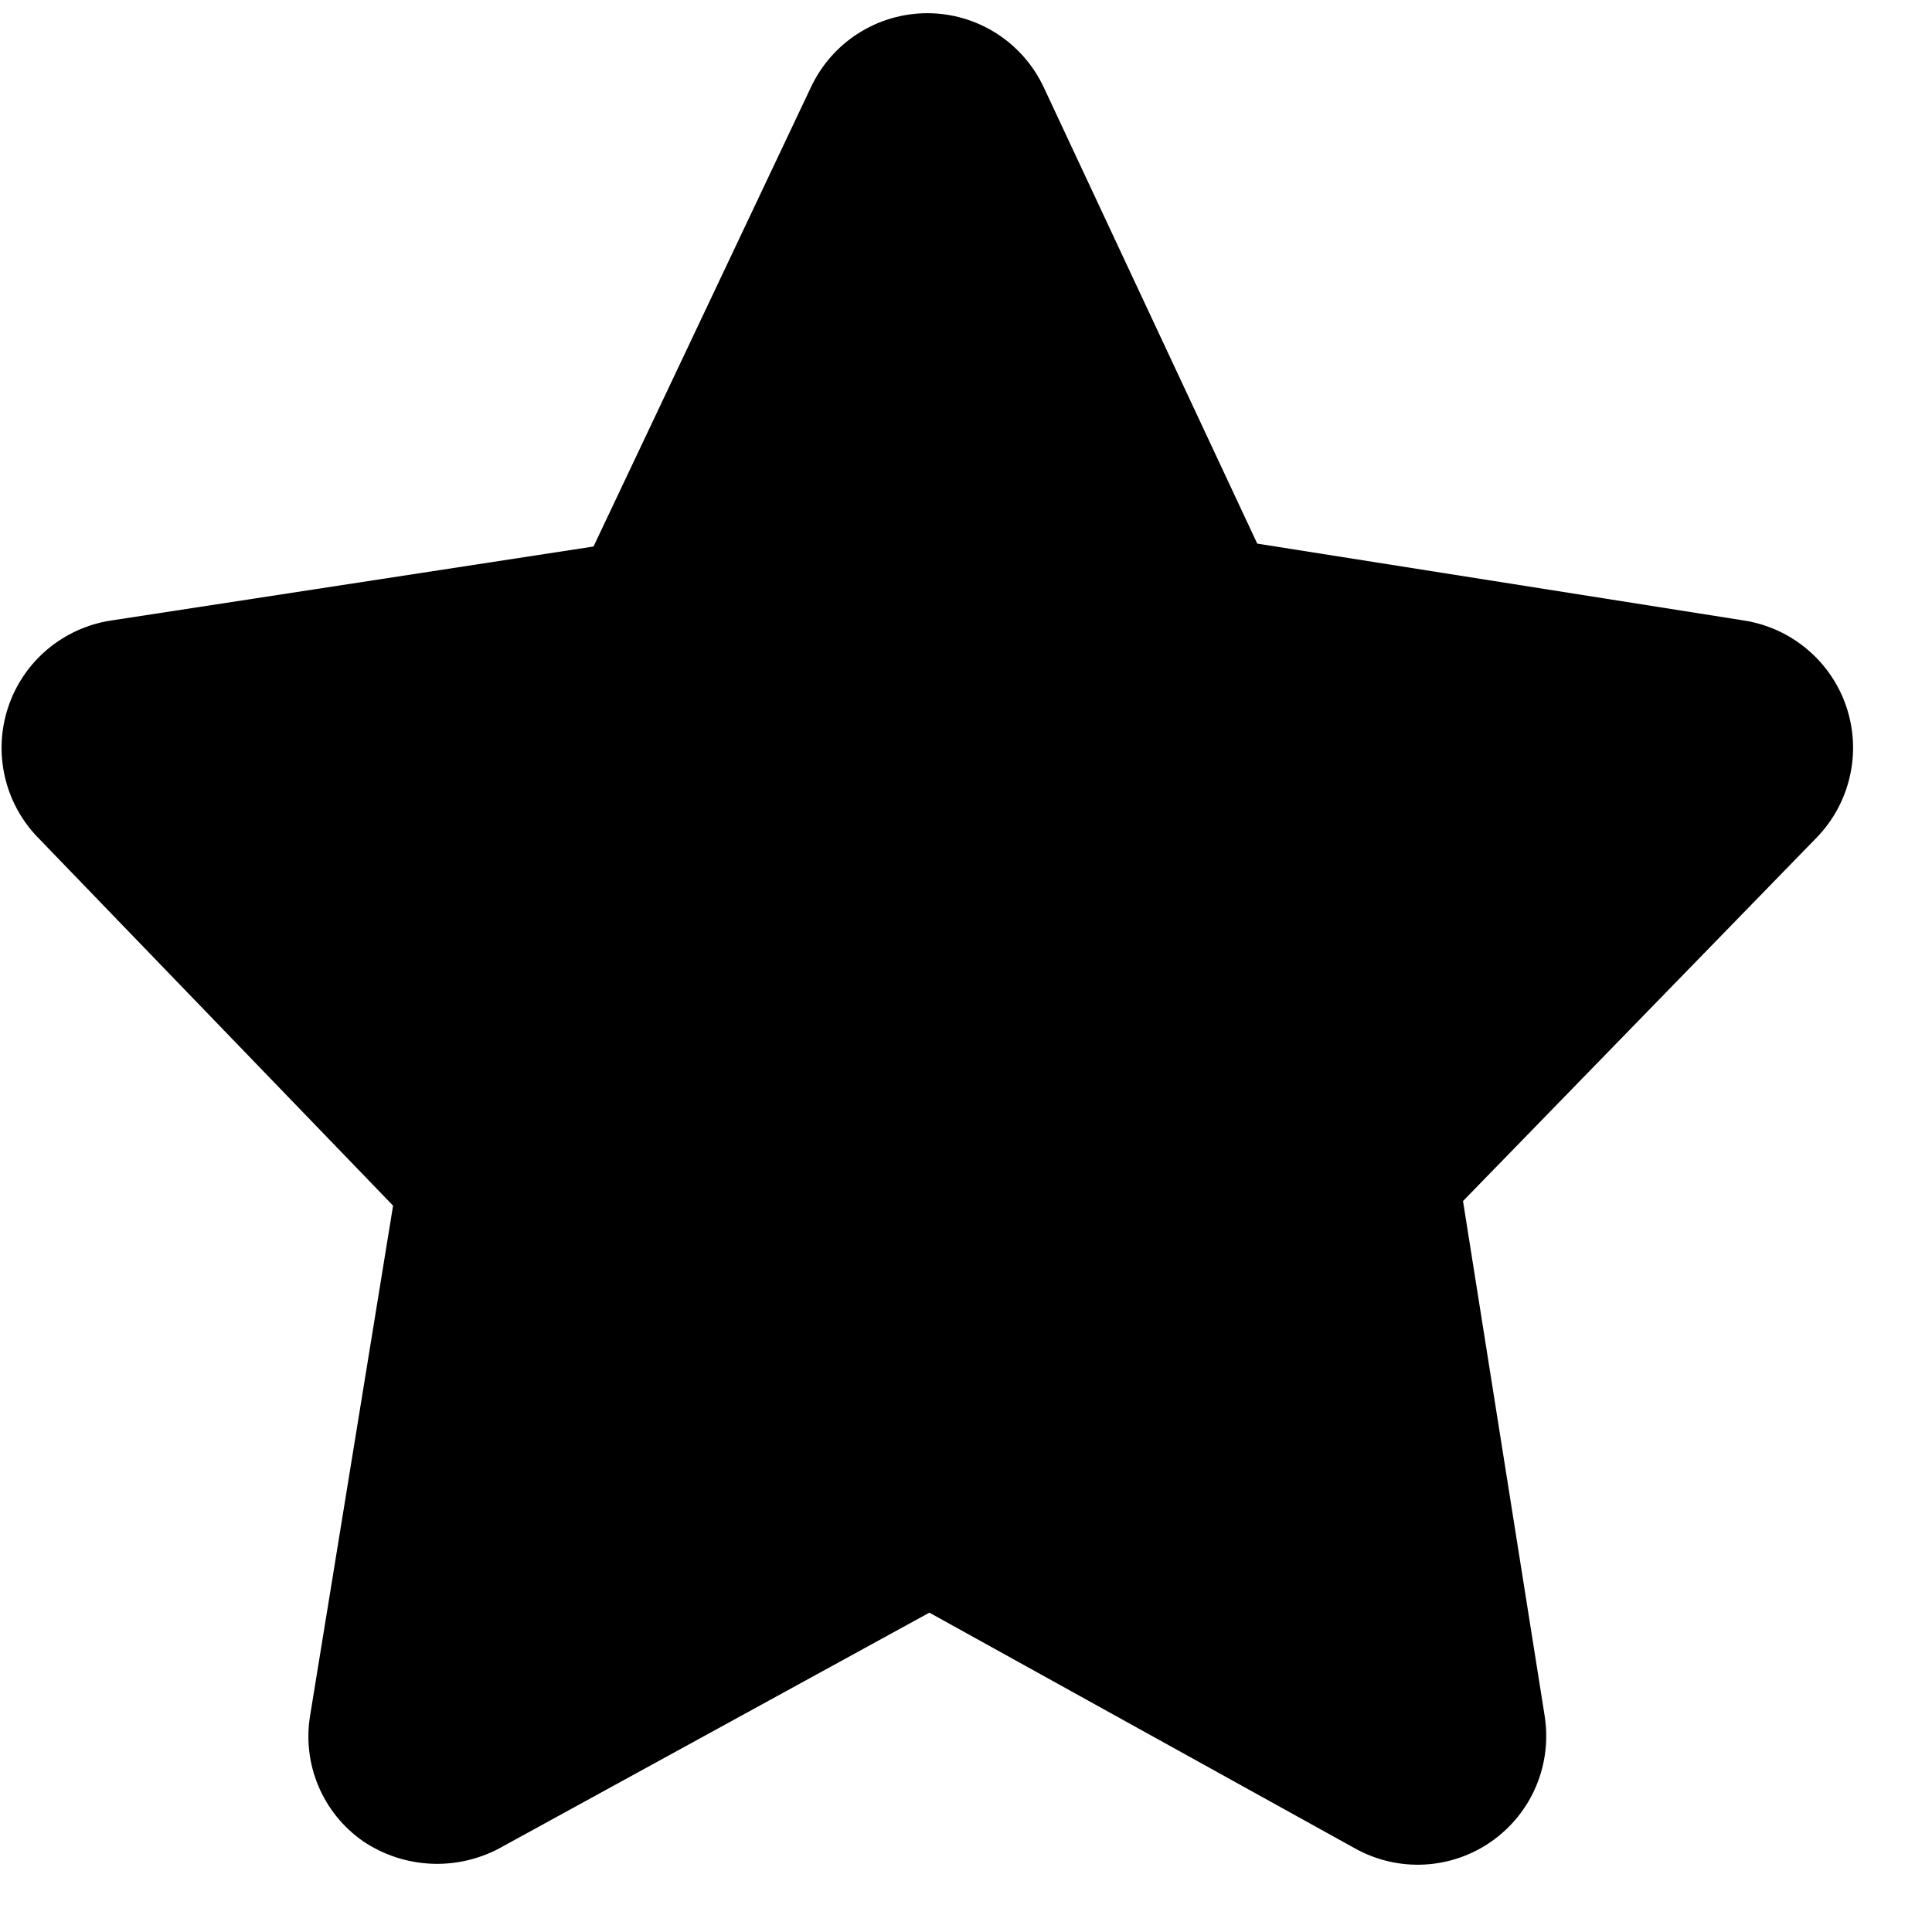
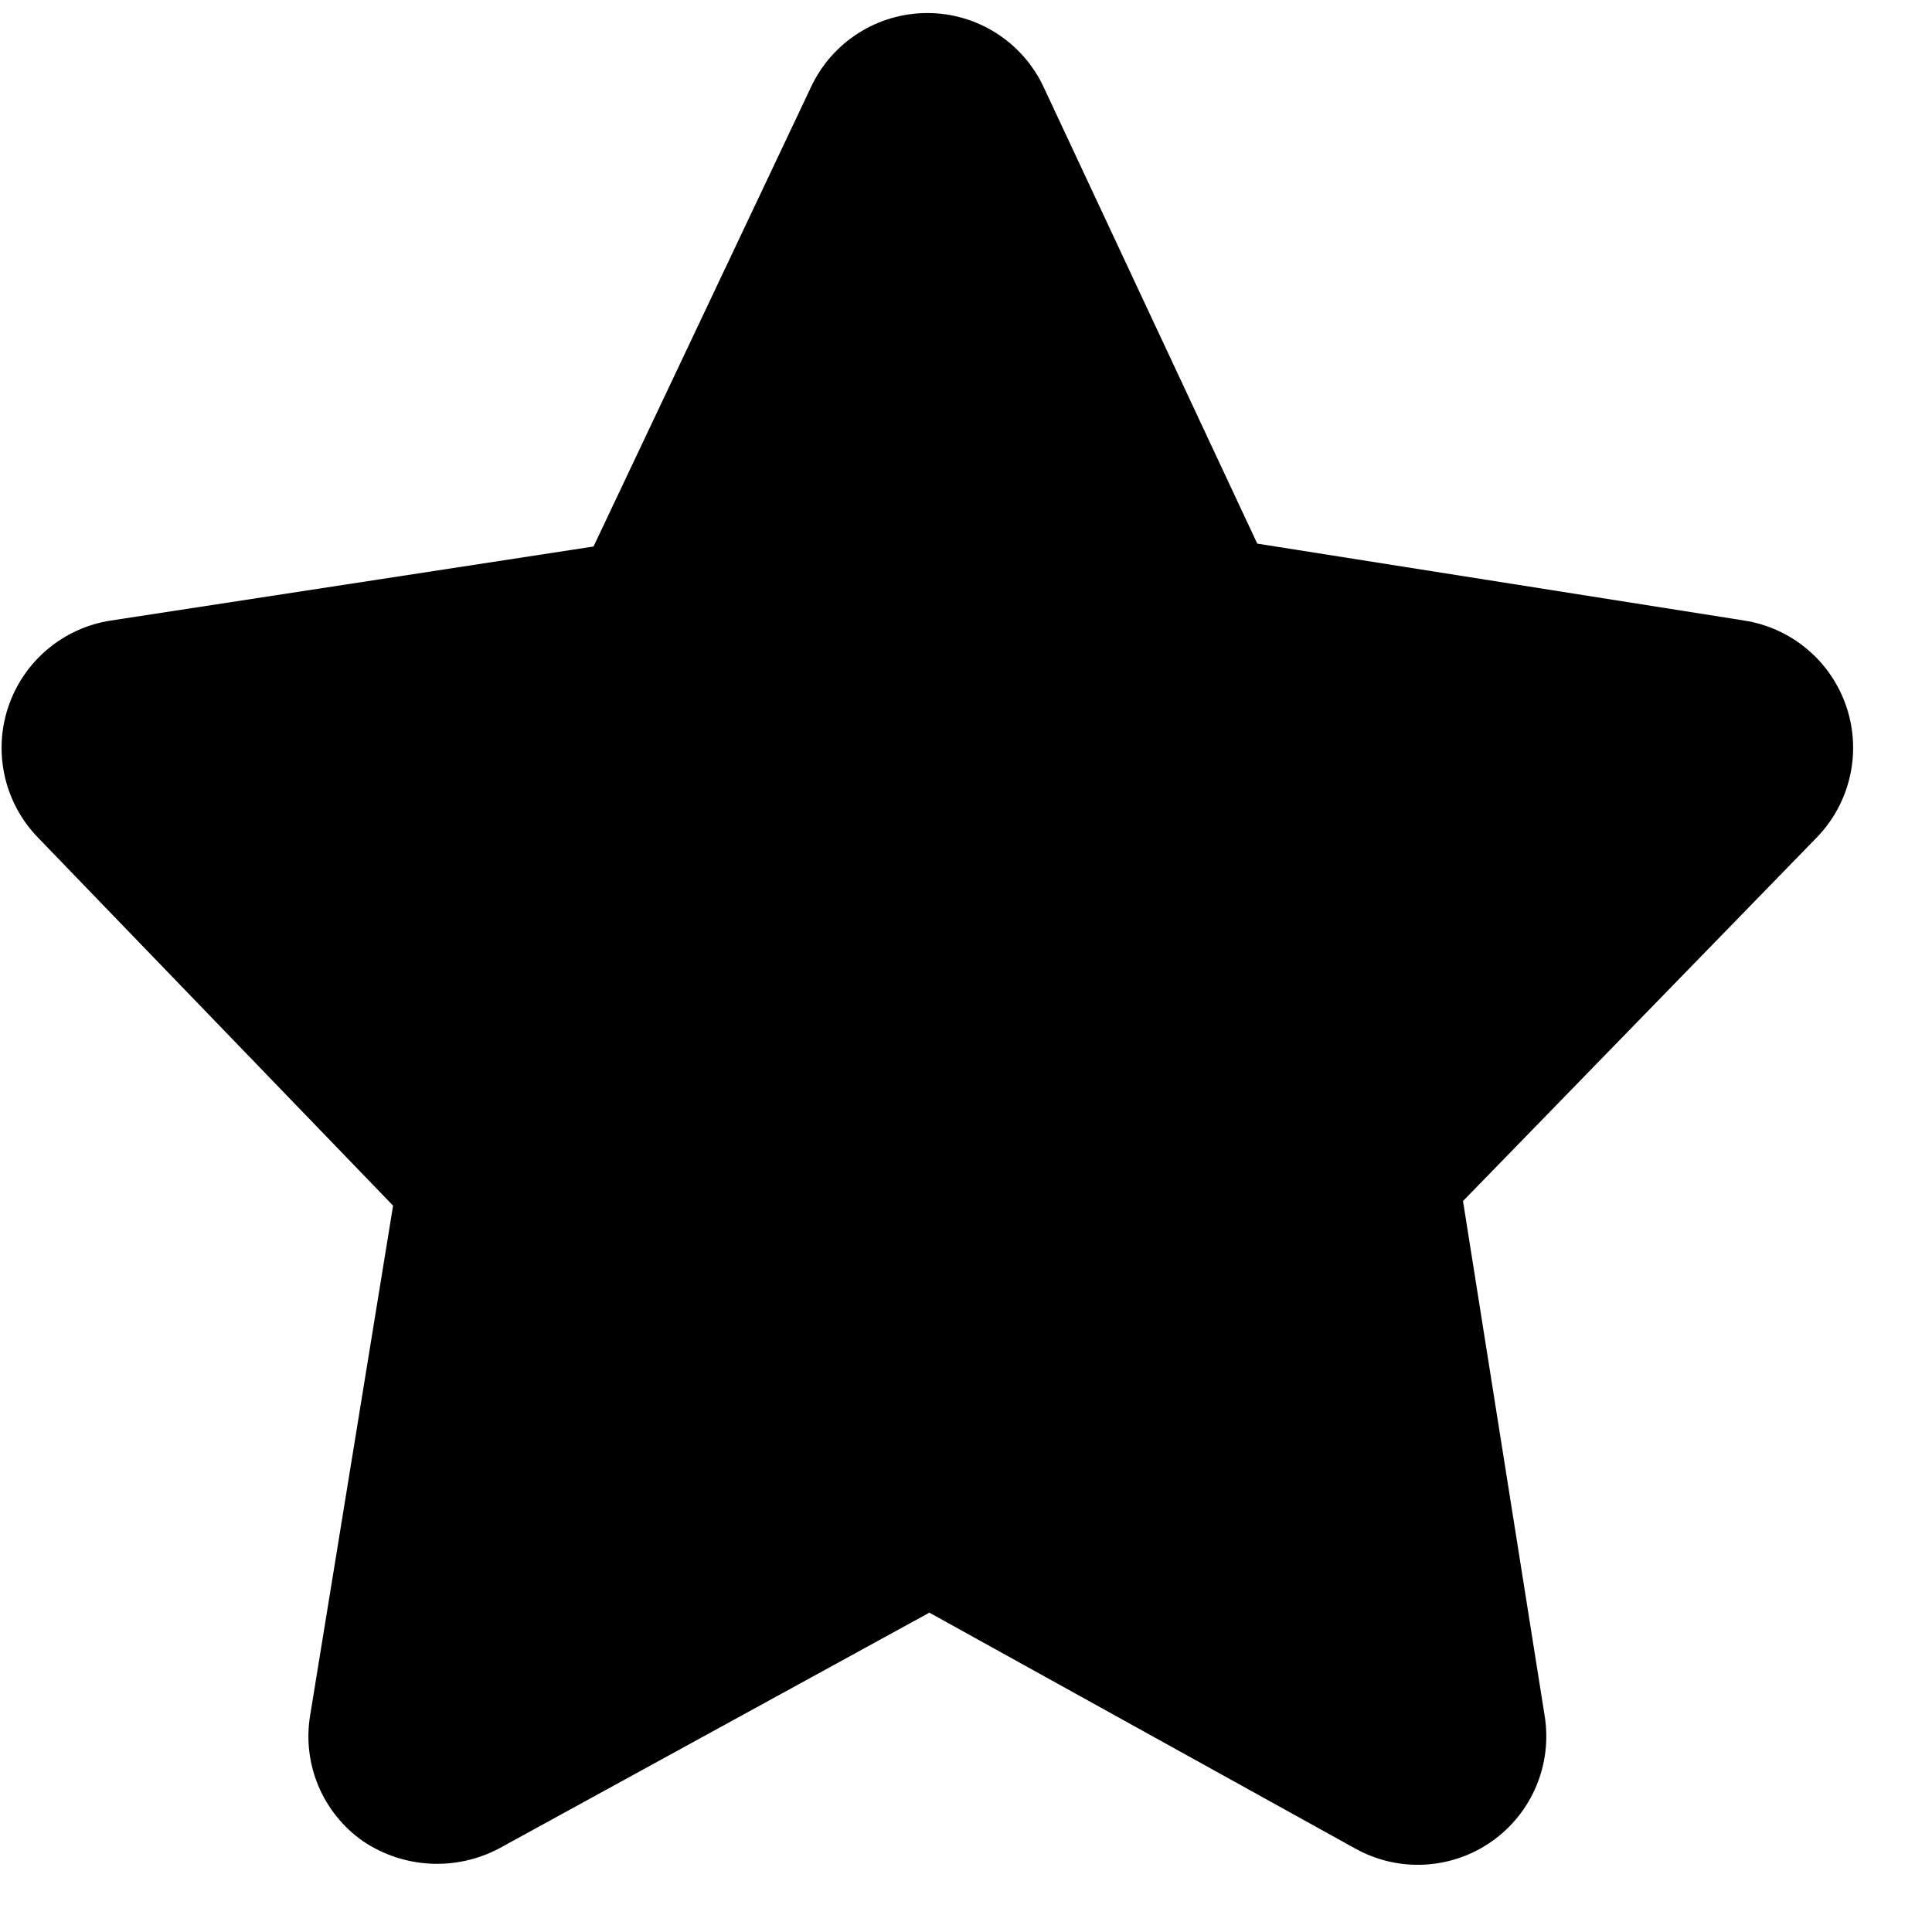
- <svg xmlns="http://www.w3.org/2000/svg" width="24" height="24" viewBox="0 0 24 24" fill="none">
-   <path d="M4.883 14.977L3.853 21.307C3.803 21.604 3.838 21.908 3.955 22.186C4.071 22.463 4.264 22.701 4.511 22.873C4.758 23.039 5.045 23.135 5.342 23.151C5.639 23.167 5.935 23.102 6.198 22.963L11.545 20.033L16.835 22.963C17.098 23.109 17.396 23.178 17.696 23.162C17.996 23.146 18.285 23.046 18.53 22.873C18.776 22.7 18.968 22.461 19.084 22.184C19.2 21.907 19.235 21.603 19.187 21.307L18.174 14.92L22.566 10.406C22.771 10.195 22.914 9.932 22.979 9.646C23.045 9.36 23.03 9.061 22.937 8.782C22.844 8.504 22.676 8.256 22.451 8.067C22.226 7.877 21.954 7.753 21.664 7.708L15.618 6.753L12.966 1.085C12.837 0.81 12.633 0.577 12.377 0.414C12.121 0.251 11.823 0.164 11.52 0.164C11.216 0.164 10.918 0.251 10.662 0.414C10.406 0.577 10.202 0.81 10.073 1.085L7.373 6.789L1.375 7.709C1.085 7.754 0.813 7.878 0.588 8.067C0.363 8.257 0.195 8.504 0.102 8.783C0.009 9.061 -0.006 9.36 0.06 9.647C0.125 9.933 0.268 10.196 0.473 10.406L4.883 14.977Z" fill="currentColor" />
+ <svg xmlns="http://www.w3.org/2000/svg" width="24" height="24" fill="none">
+   <path d="m4.883 14.977-1.03 6.33a1.589 1.589 0 0 0 .658 1.566 1.647 1.647 0 0 0 1.687.09l5.347-2.93 5.29 2.93a1.596 1.596 0 0 0 2.352-1.656l-1.013-6.387 4.392-4.514a1.6 1.6 0 0 0-.902-2.698l-6.046-.955-2.652-5.668a1.595 1.595 0 0 0-2.893 0l-2.7 5.704-5.998.92a1.6 1.6 0 0 0-.902 2.697l4.41 4.571Z" fill="currentColor" />
</svg>
